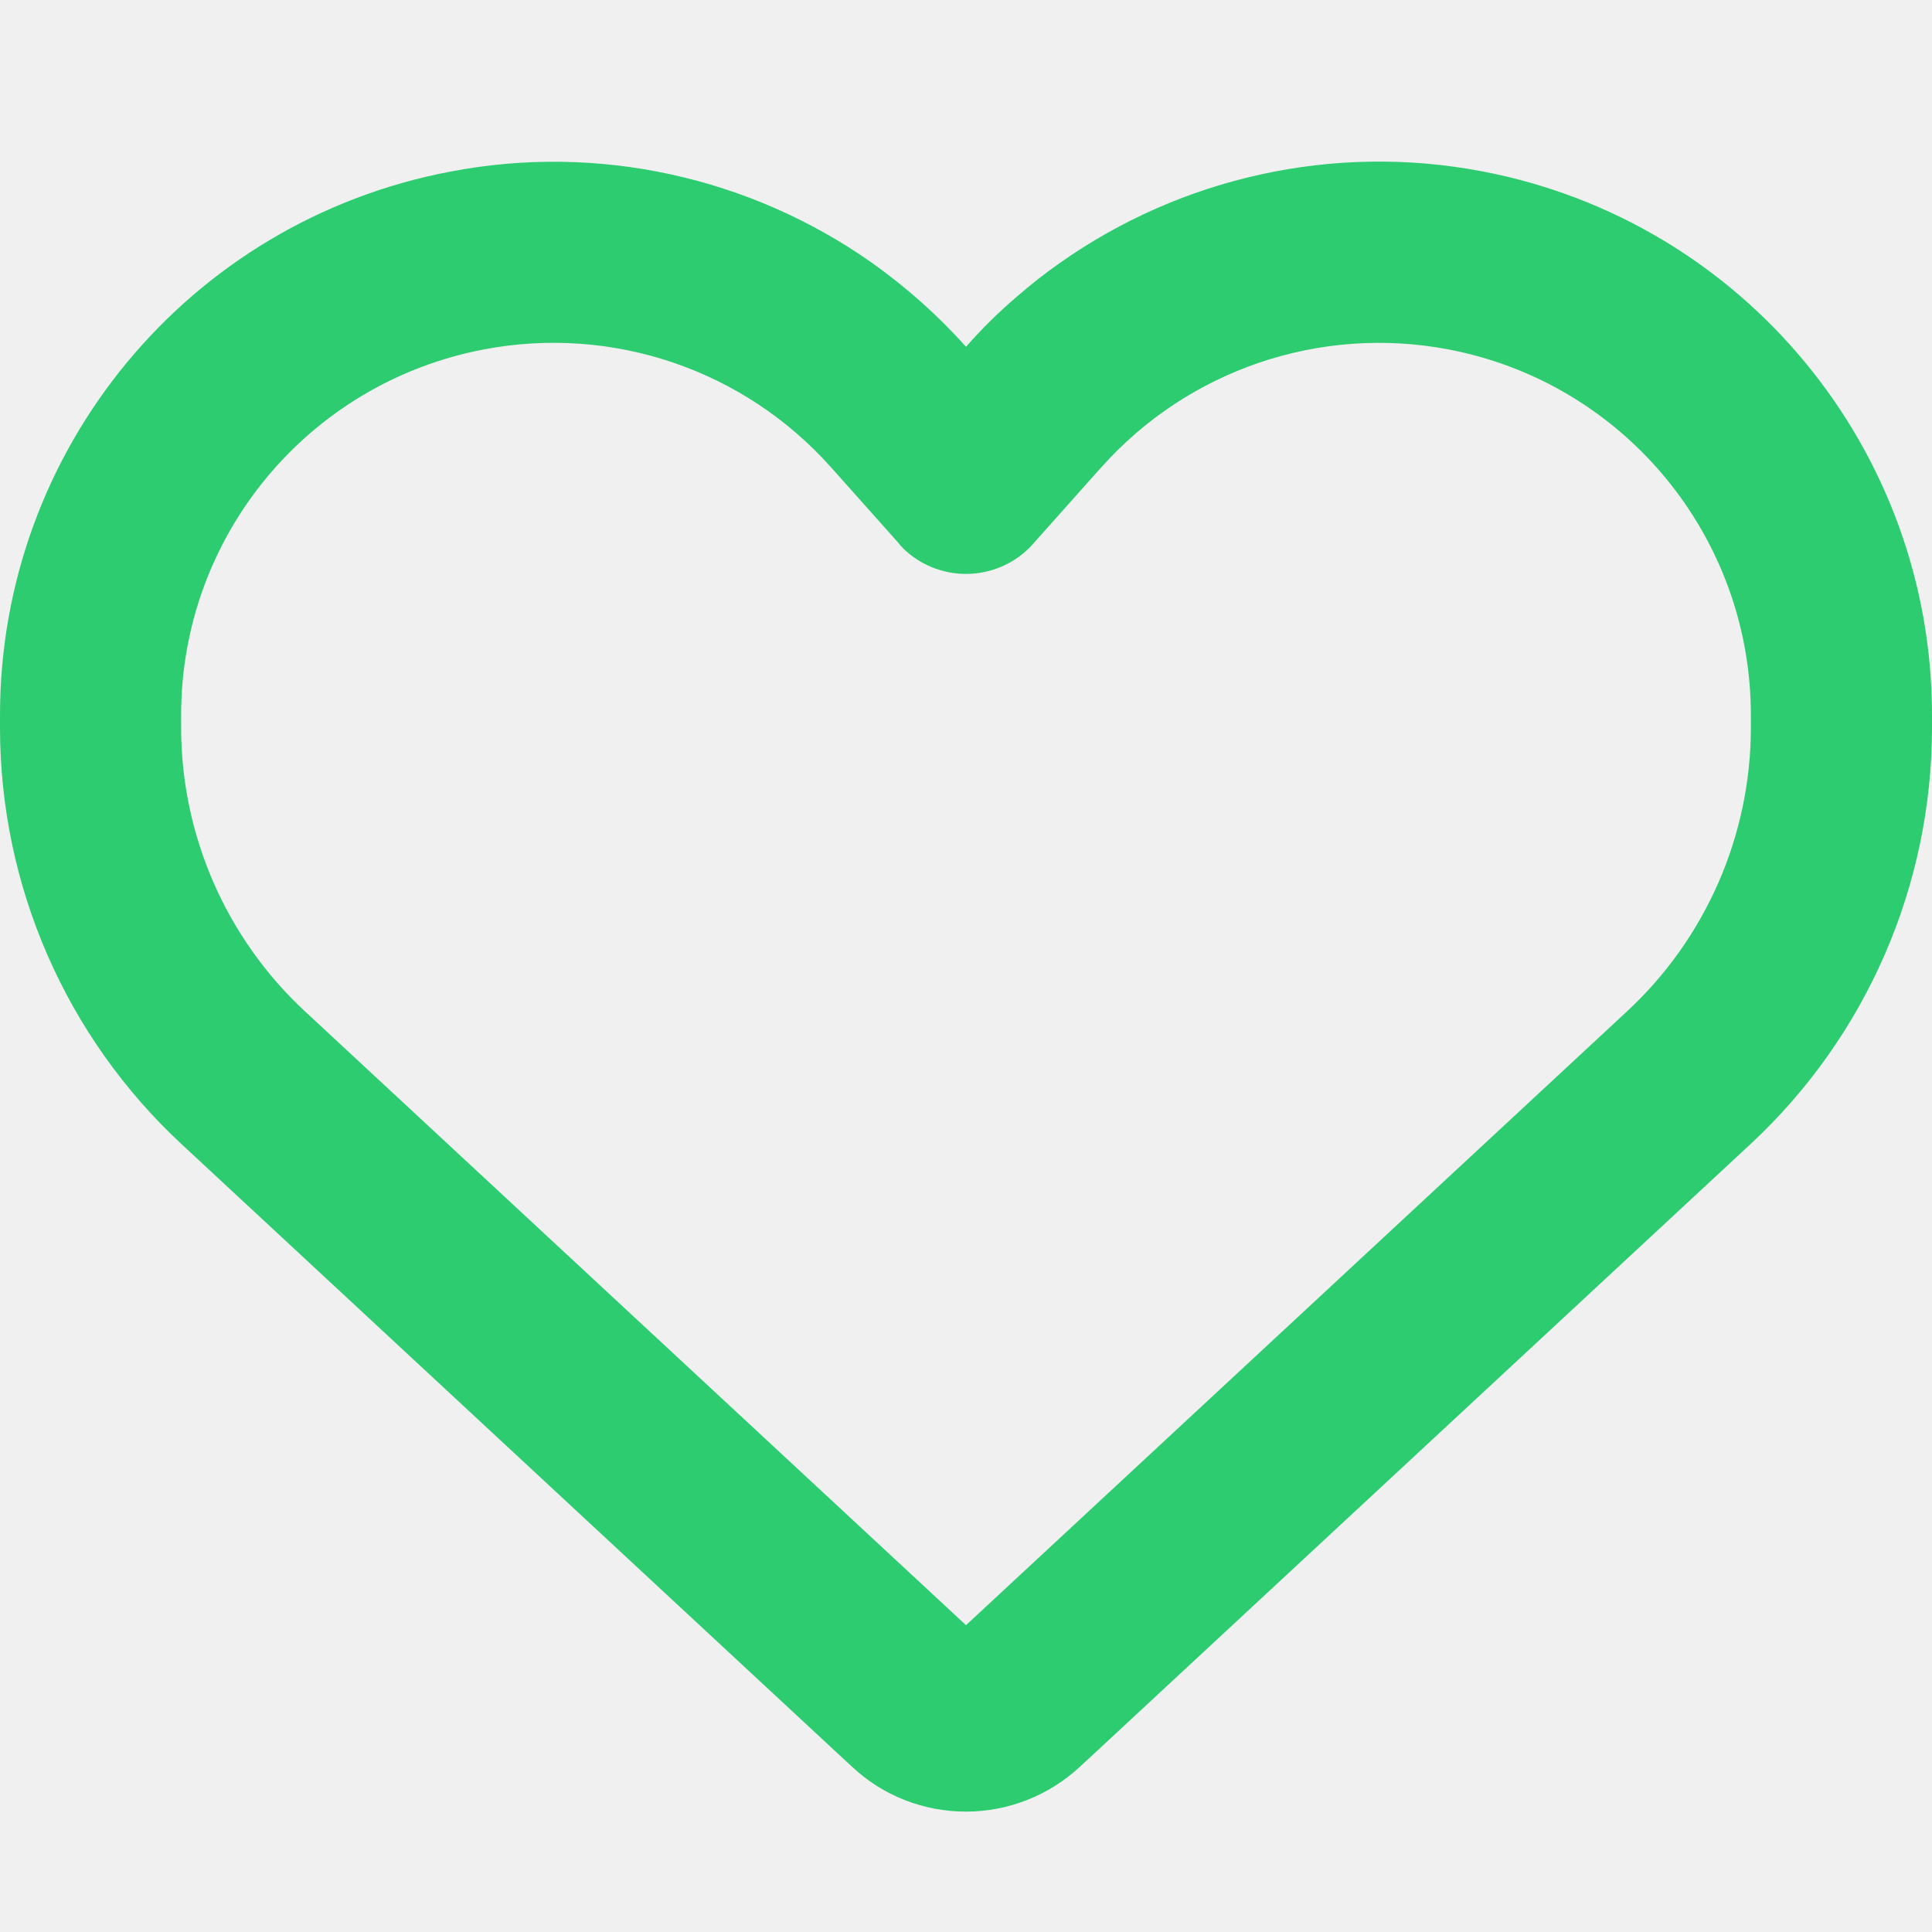
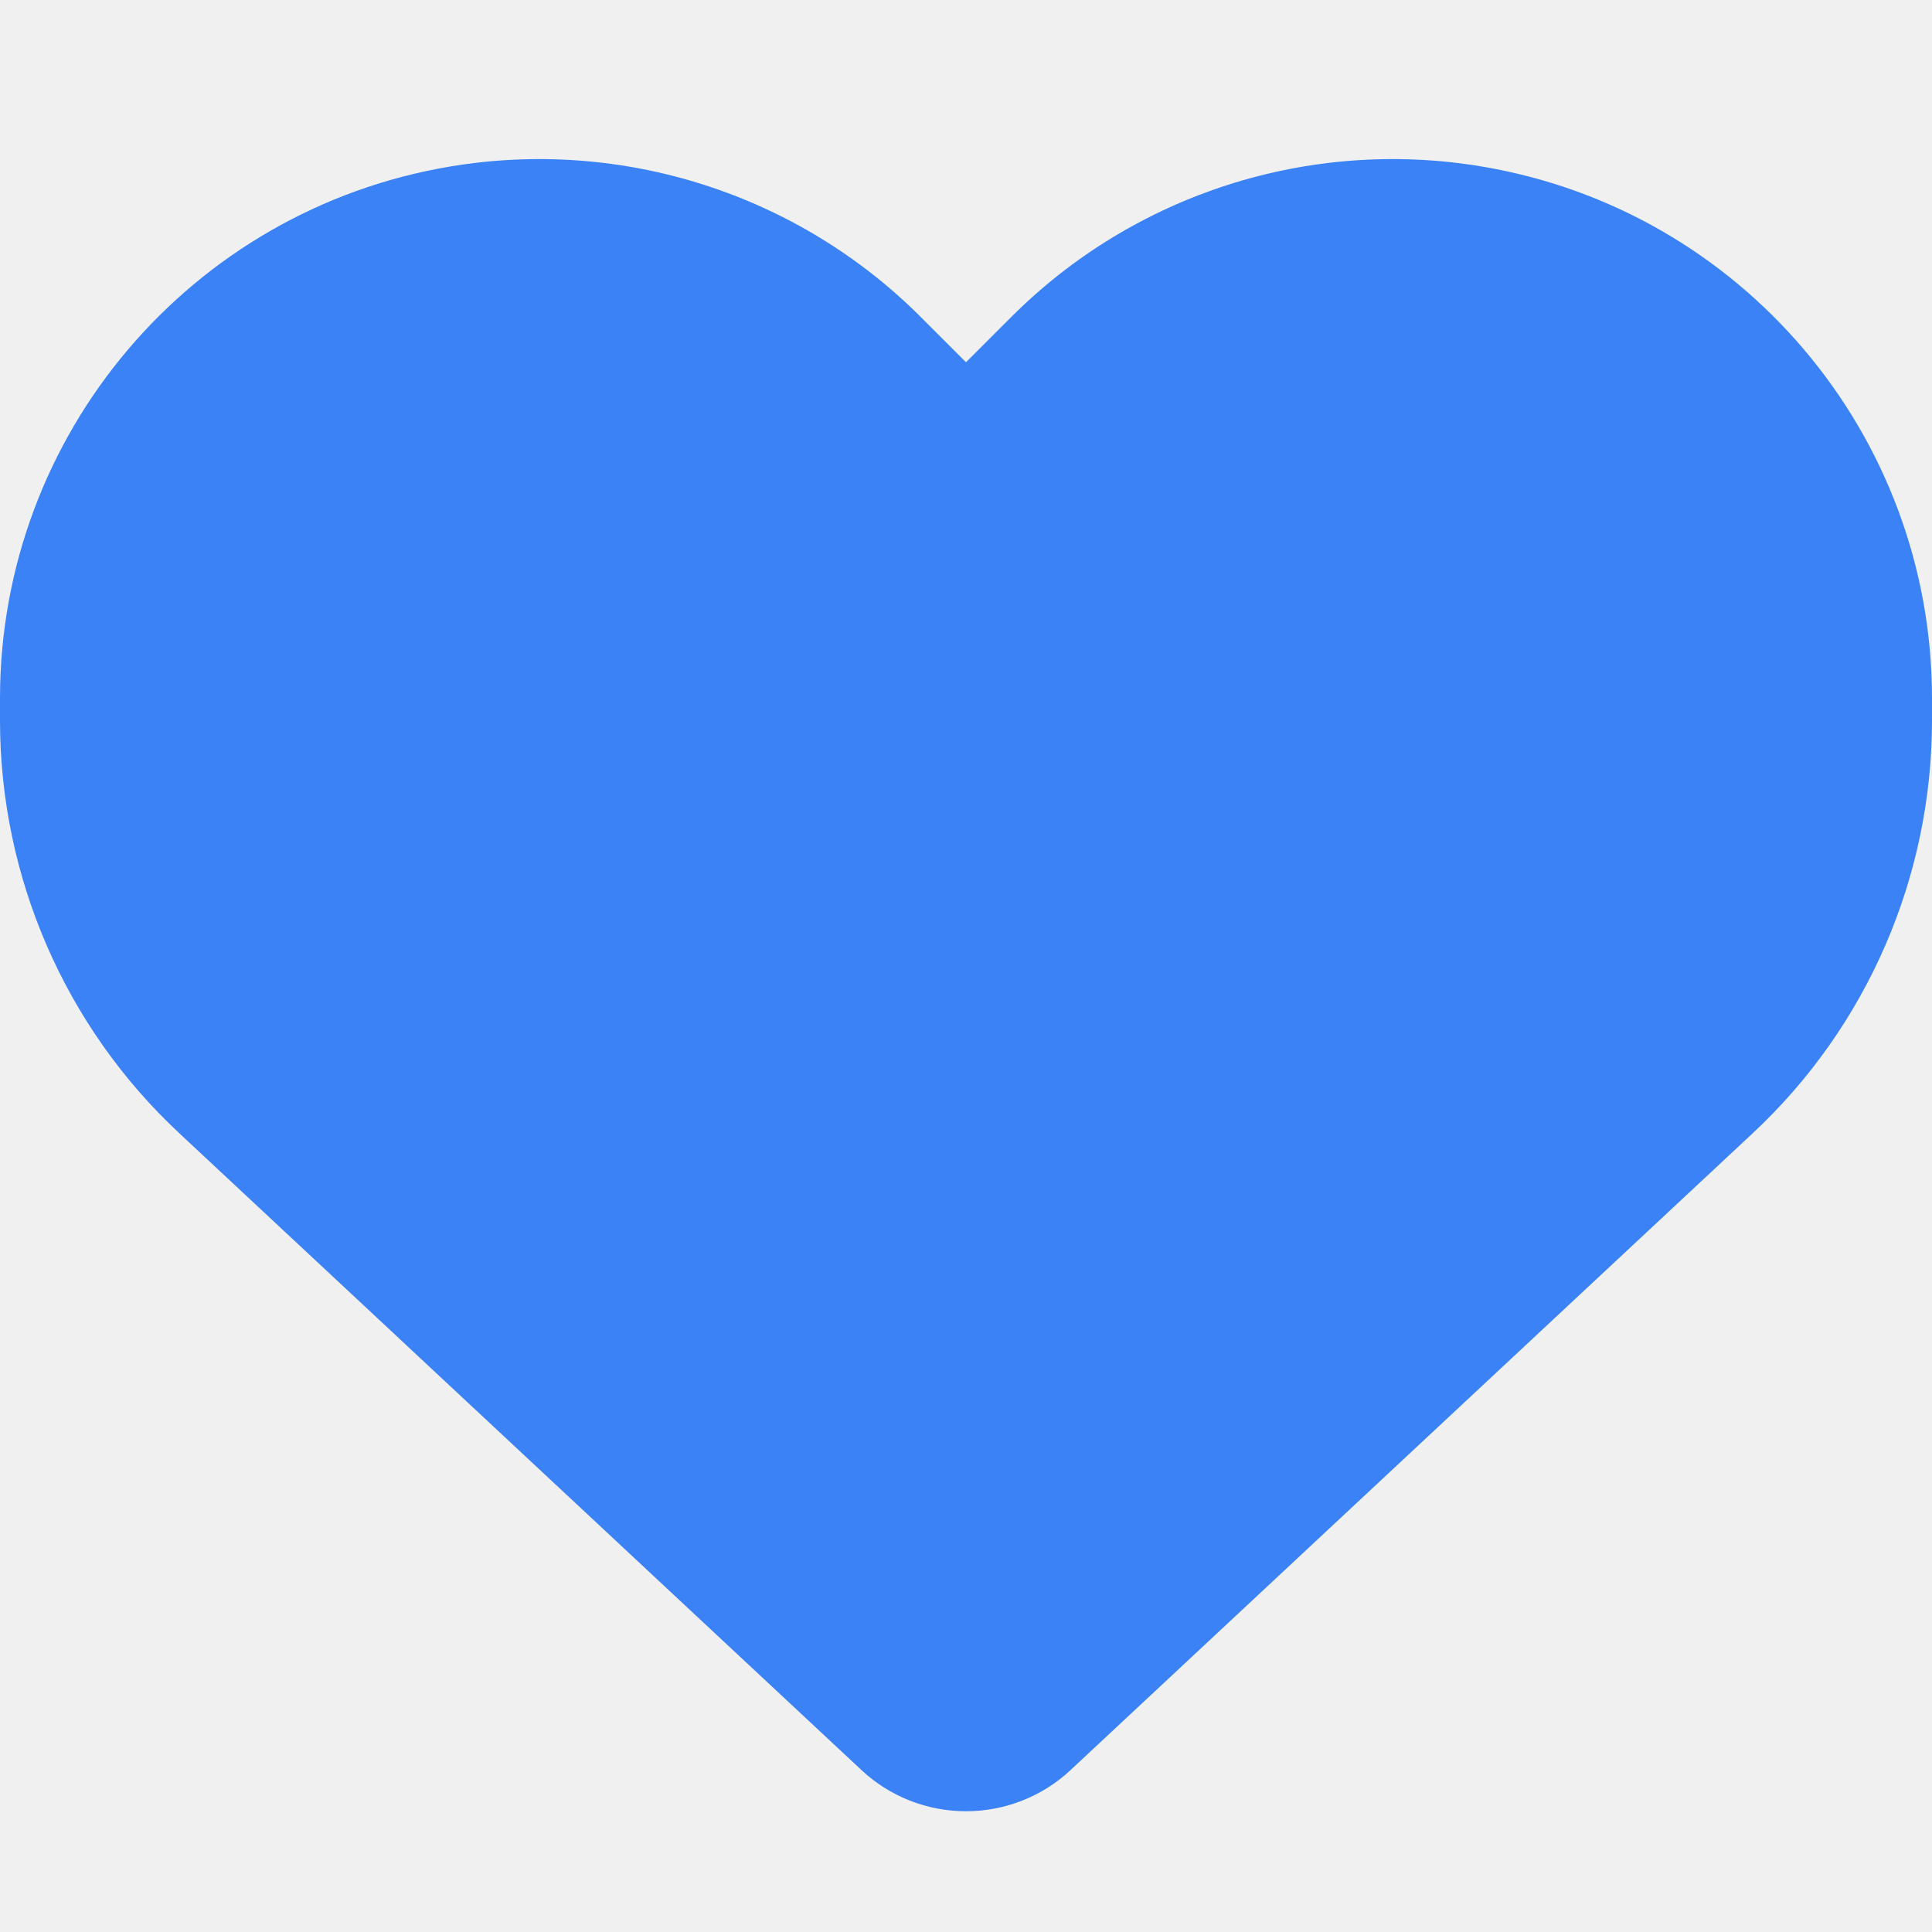
- <svg xmlns="http://www.w3.org/2000/svg" width="16" height="16" viewBox="0 0 16 16" fill="none">
-   <g clip-path="url(#clip0_85_50)">
-     <path d="M7.056 14.631L6.978 14.559L1.503 9.475C0.544 8.584 0 7.334 0 6.025V5.922C0 3.722 1.562 1.834 3.725 1.422C4.956 1.184 6.216 1.469 7.219 2.175C7.5 2.375 7.763 2.606 8 2.872C8.131 2.722 8.272 2.584 8.422 2.456C8.537 2.356 8.656 2.262 8.781 2.175C9.784 1.469 11.044 1.184 12.275 1.419C14.438 1.831 16 3.722 16 5.922V6.025C16 7.334 15.456 8.584 14.497 9.475L9.022 14.559L8.944 14.631C8.688 14.869 8.35 15.003 8 15.003C7.65 15.003 7.312 14.872 7.056 14.631ZM7.472 4.531C7.459 4.522 7.45 4.509 7.441 4.497L6.884 3.872L6.881 3.869C6.159 3.059 5.069 2.691 4.006 2.894C2.55 3.172 1.5 4.441 1.5 5.922V6.025C1.5 6.916 1.872 7.769 2.525 8.375L8 13.459L13.475 8.375C14.128 7.769 14.5 6.916 14.5 6.025V5.922C14.5 4.444 13.45 3.172 11.997 2.894C10.934 2.691 9.841 3.062 9.122 3.869C9.122 3.869 9.122 3.869 9.119 3.872C9.116 3.875 9.119 3.872 9.116 3.875L8.559 4.5C8.55 4.512 8.537 4.522 8.528 4.534C8.387 4.675 8.197 4.753 8 4.753C7.803 4.753 7.612 4.675 7.472 4.534V4.531Z" fill="#2ECC71" />
+ <svg xmlns="http://www.w3.org/2000/svg" width="20" height="20" viewBox="0 0 20 20" fill="none">
+   <mask id="mask0_74_1048" style="mask-type:luminance" maskUnits="userSpaceOnUse" x="0" y="0" width="20" height="20">
+     <path d="M20 0H0V20H20V0Z" fill="white" />
+   </mask>
+   <g mask="url(#mask0_74_1048)">
+     <mask id="mask1_74_1048" style="mask-type:luminance" maskUnits="userSpaceOnUse" x="0" y="0" width="20" height="20">
+       <path d="M0 0H20V20H0V0Z" fill="white" />
+     </mask>
+     <g mask="url(#mask1_74_1048)">
+       <path d="M1.859 11.734L8.918 18.324C9.211 18.598 9.598 18.75 10 18.75C10.402 18.75 10.789 18.598 11.082 18.324L18.141 11.734C19.328 10.629 20 9.078 20 7.457V7.23C20 4.5 18.027 2.172 15.336 1.723C13.555 1.426 11.742 2.008 10.469 3.281L10 3.75L9.531 3.281C8.258 2.008 6.445 1.426 4.664 1.723C1.973 2.172 0 4.5 0 7.23V7.457C0 9.078 0.672 10.629 1.859 11.734Z" fill="#3B82F6" />
+     </g>
  </g>
-   <defs>
-     <clipPath id="clip0_85_50">
-       <rect width="16" height="16" fill="white" />
-     </clipPath>
-   </defs>
</svg>
